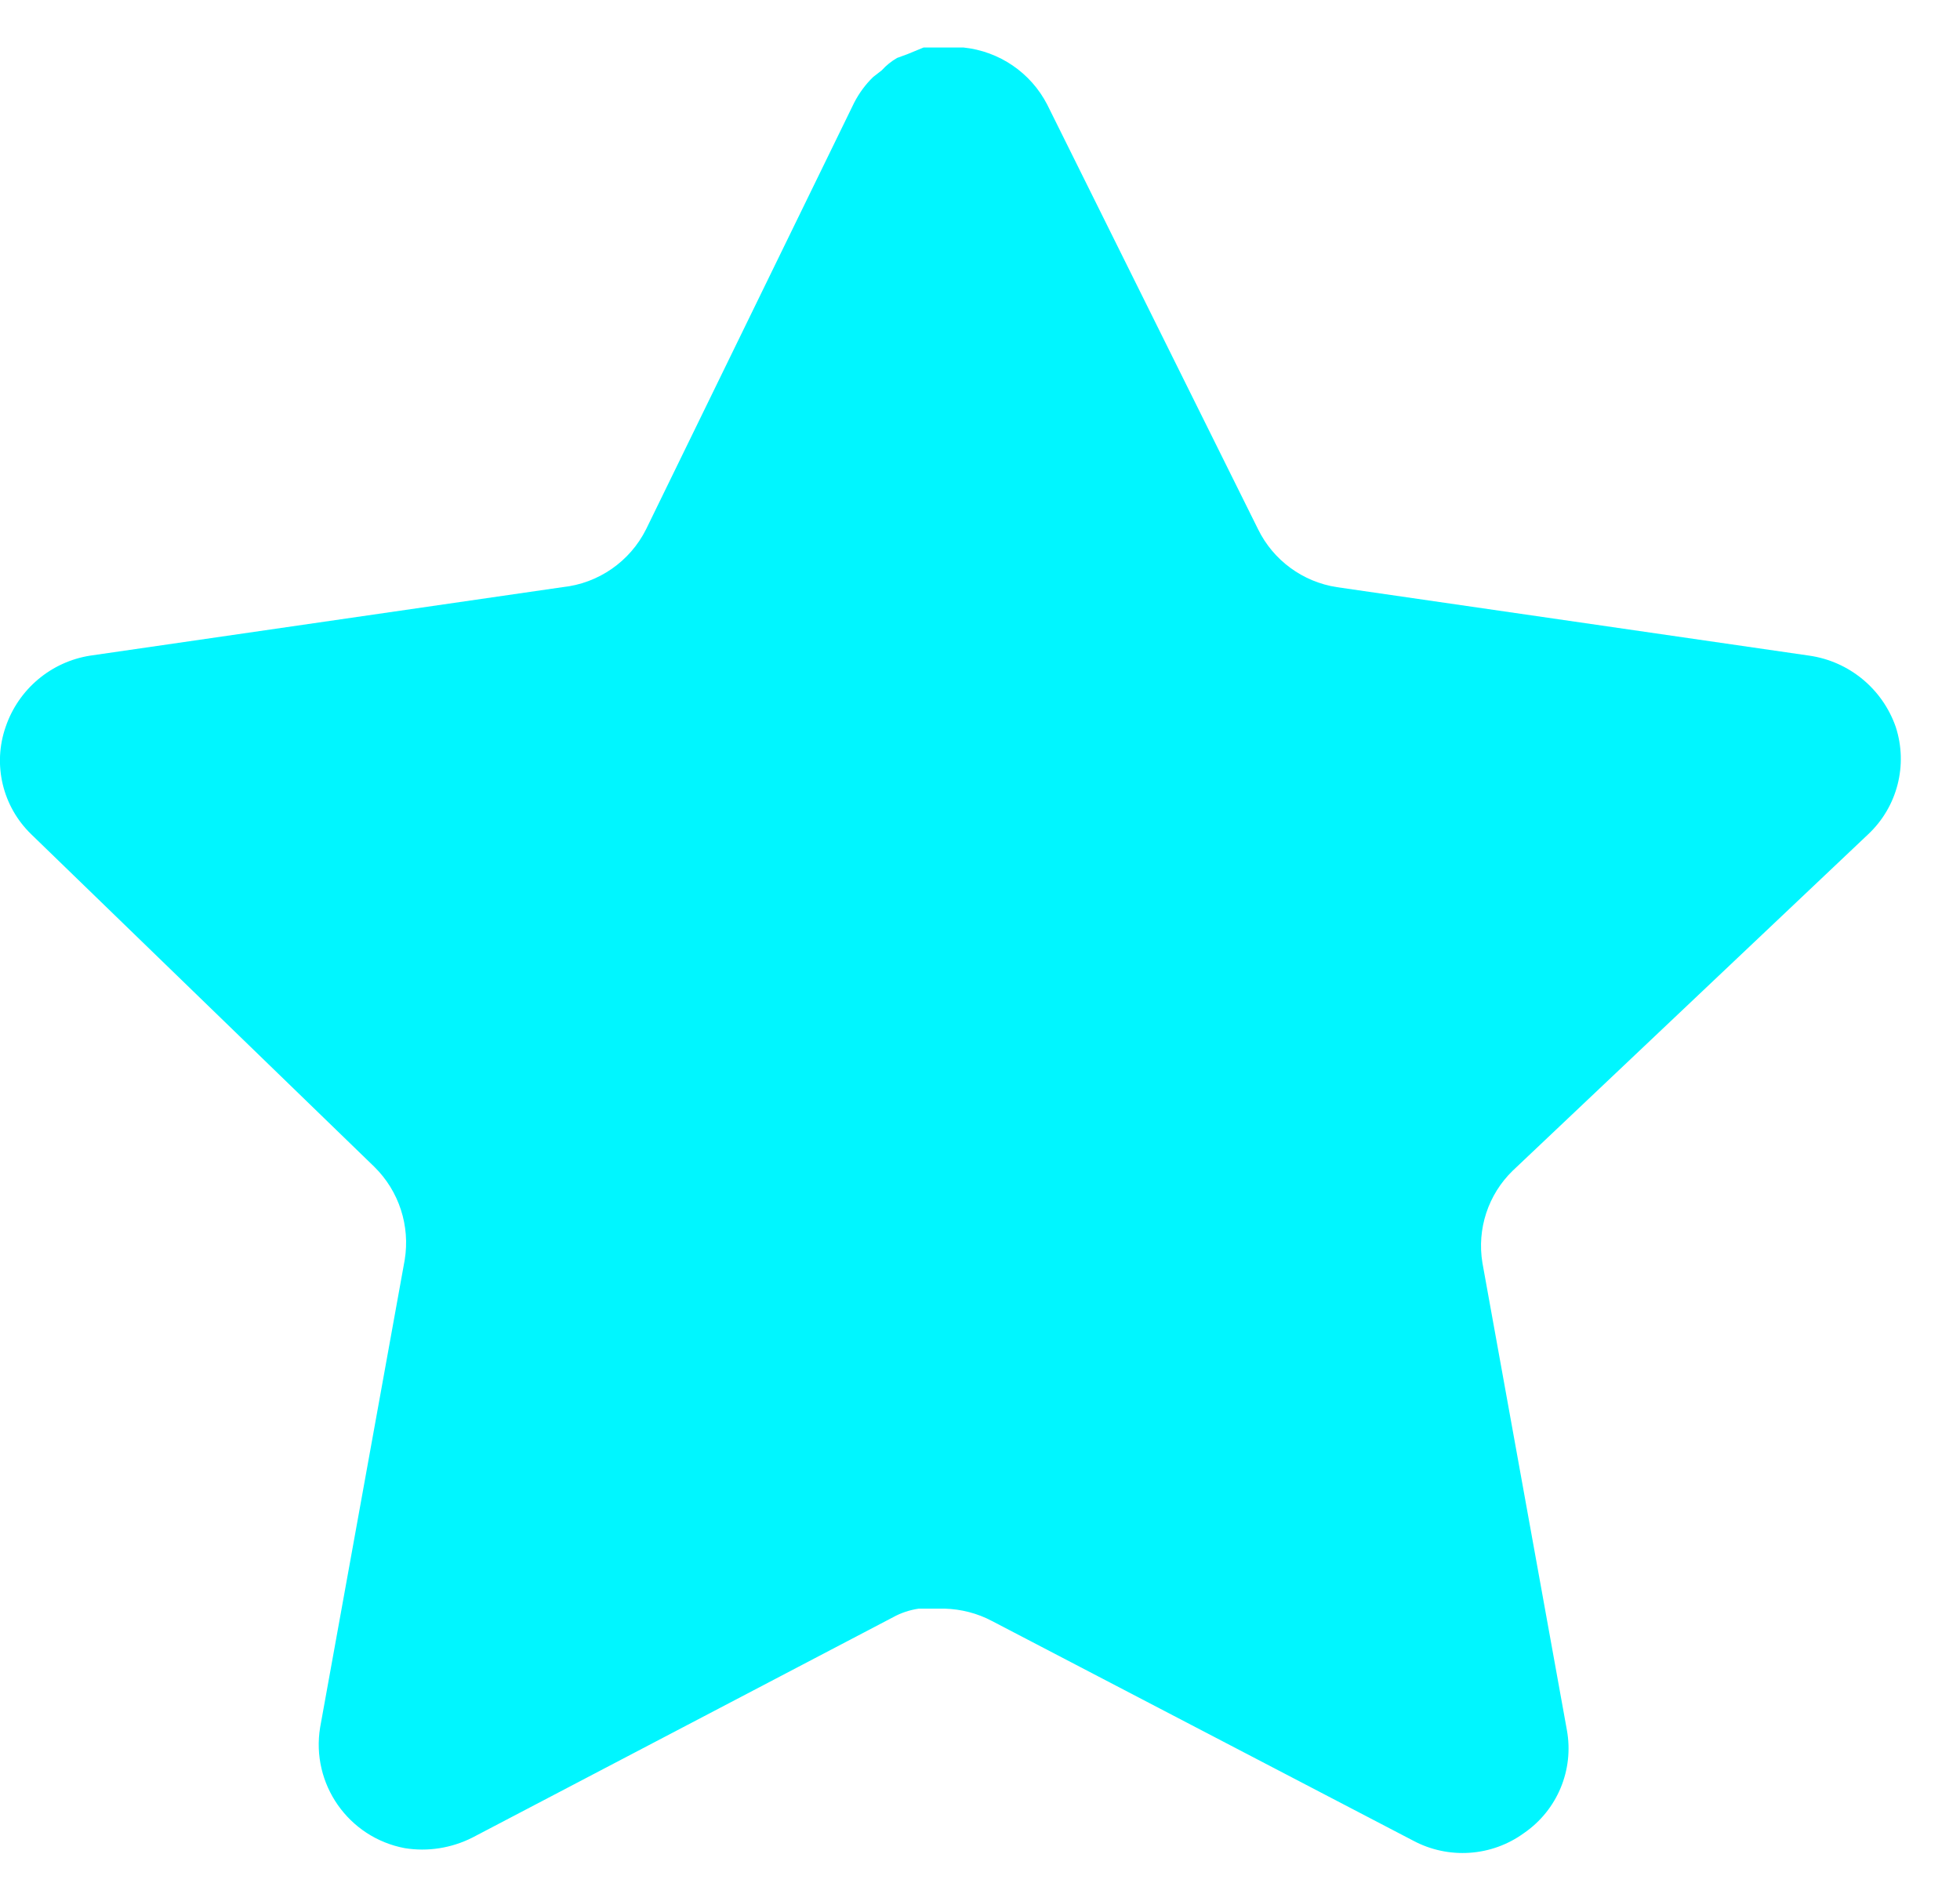
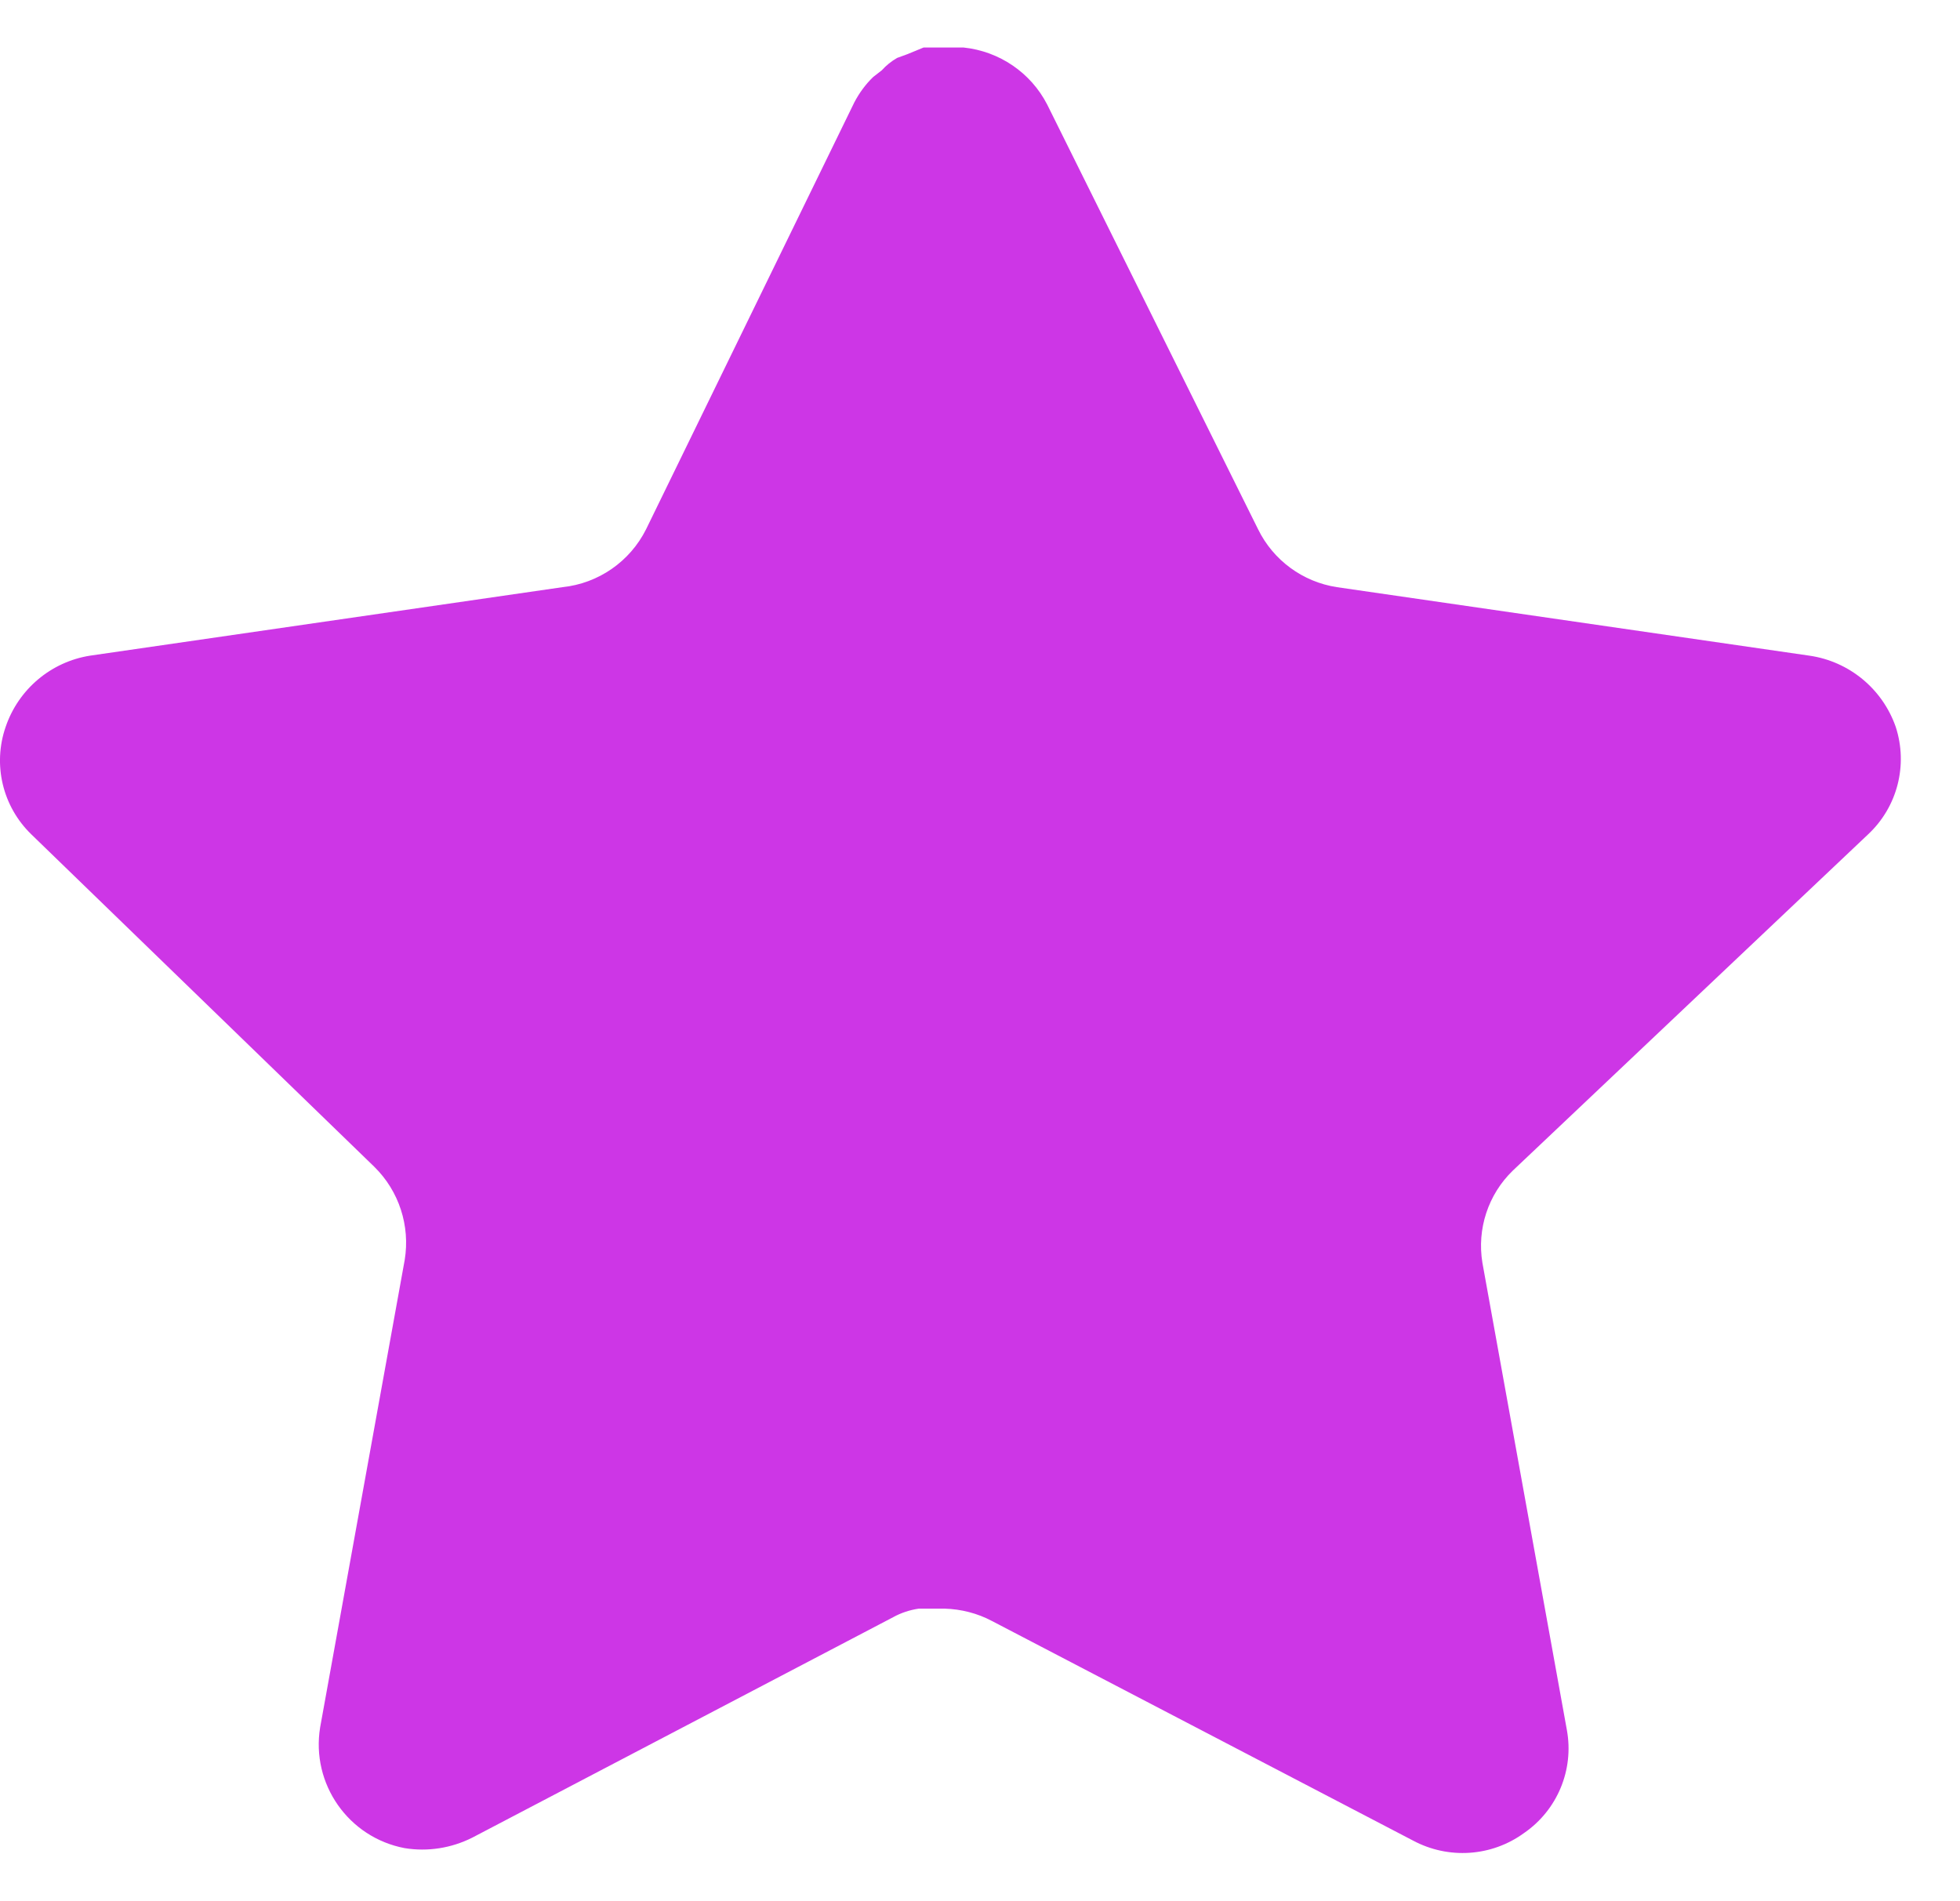
<svg xmlns="http://www.w3.org/2000/svg" width="33" height="32" viewBox="0 0 33 32" fill="none">
-   <path d="M25.47 19.712C25.055 20.114 24.865 20.695 24.959 21.264L26.382 29.136C26.502 29.803 26.22 30.479 25.662 30.864C25.114 31.264 24.386 31.312 23.79 30.992L16.703 27.296C16.457 27.165 16.183 27.095 15.903 27.087H15.47C15.319 27.109 15.172 27.157 15.038 27.231L7.95 30.944C7.599 31.12 7.202 31.183 6.814 31.12C5.866 30.941 5.234 30.039 5.39 29.087L6.814 21.215C6.908 20.64 6.718 20.056 6.303 19.648L0.526 14.048C0.042 13.579 -0.126 12.875 0.095 12.24C0.31 11.607 0.857 11.144 1.518 11.04L9.47 9.887C10.074 9.824 10.606 9.456 10.878 8.912L14.382 1.728C14.465 1.568 14.572 1.421 14.702 1.296L14.846 1.184C14.921 1.101 15.007 1.032 15.103 0.976L15.278 0.912L15.55 0.8H16.223C16.825 0.863 17.354 1.223 17.631 1.76L21.182 8.912C21.438 9.435 21.935 9.799 22.51 9.887L30.462 11.04C31.134 11.136 31.695 11.6 31.918 12.24C32.127 12.882 31.946 13.586 31.454 14.048L25.47 19.712Z" fill="#00F6FF" />
+   <path d="M25.47 19.712C25.055 20.114 24.865 20.695 24.959 21.264L26.382 29.136C26.502 29.803 26.22 30.479 25.662 30.864C25.114 31.264 24.387 31.312 23.79 30.992L16.703 27.296C16.457 27.165 16.183 27.095 15.903 27.087H15.47C15.319 27.109 15.172 27.157 15.038 27.231L7.95 30.944C7.599 31.12 7.203 31.183 6.814 31.12C5.867 30.941 5.235 30.039 5.39 29.087L6.814 21.215C6.908 20.64 6.718 20.056 6.303 19.648L0.526 14.048C0.043 13.579 -0.125 12.875 0.095 12.24C0.31 11.607 0.857 11.144 1.518 11.04L9.47 9.887C10.075 9.824 10.606 9.456 10.878 8.912L14.382 1.728C14.465 1.568 14.572 1.421 14.702 1.296L14.846 1.184C14.921 1.101 15.007 1.032 15.103 0.976L15.278 0.912L15.55 0.8H16.223C16.825 0.863 17.355 1.223 17.631 1.76L21.182 8.912C21.438 9.435 21.935 9.799 22.51 9.887L30.462 11.04C31.134 11.136 31.695 11.6 31.918 12.24C32.127 12.882 31.947 13.586 31.454 14.048L25.47 19.712Z" fill="#CD36E6" />
</svg>
